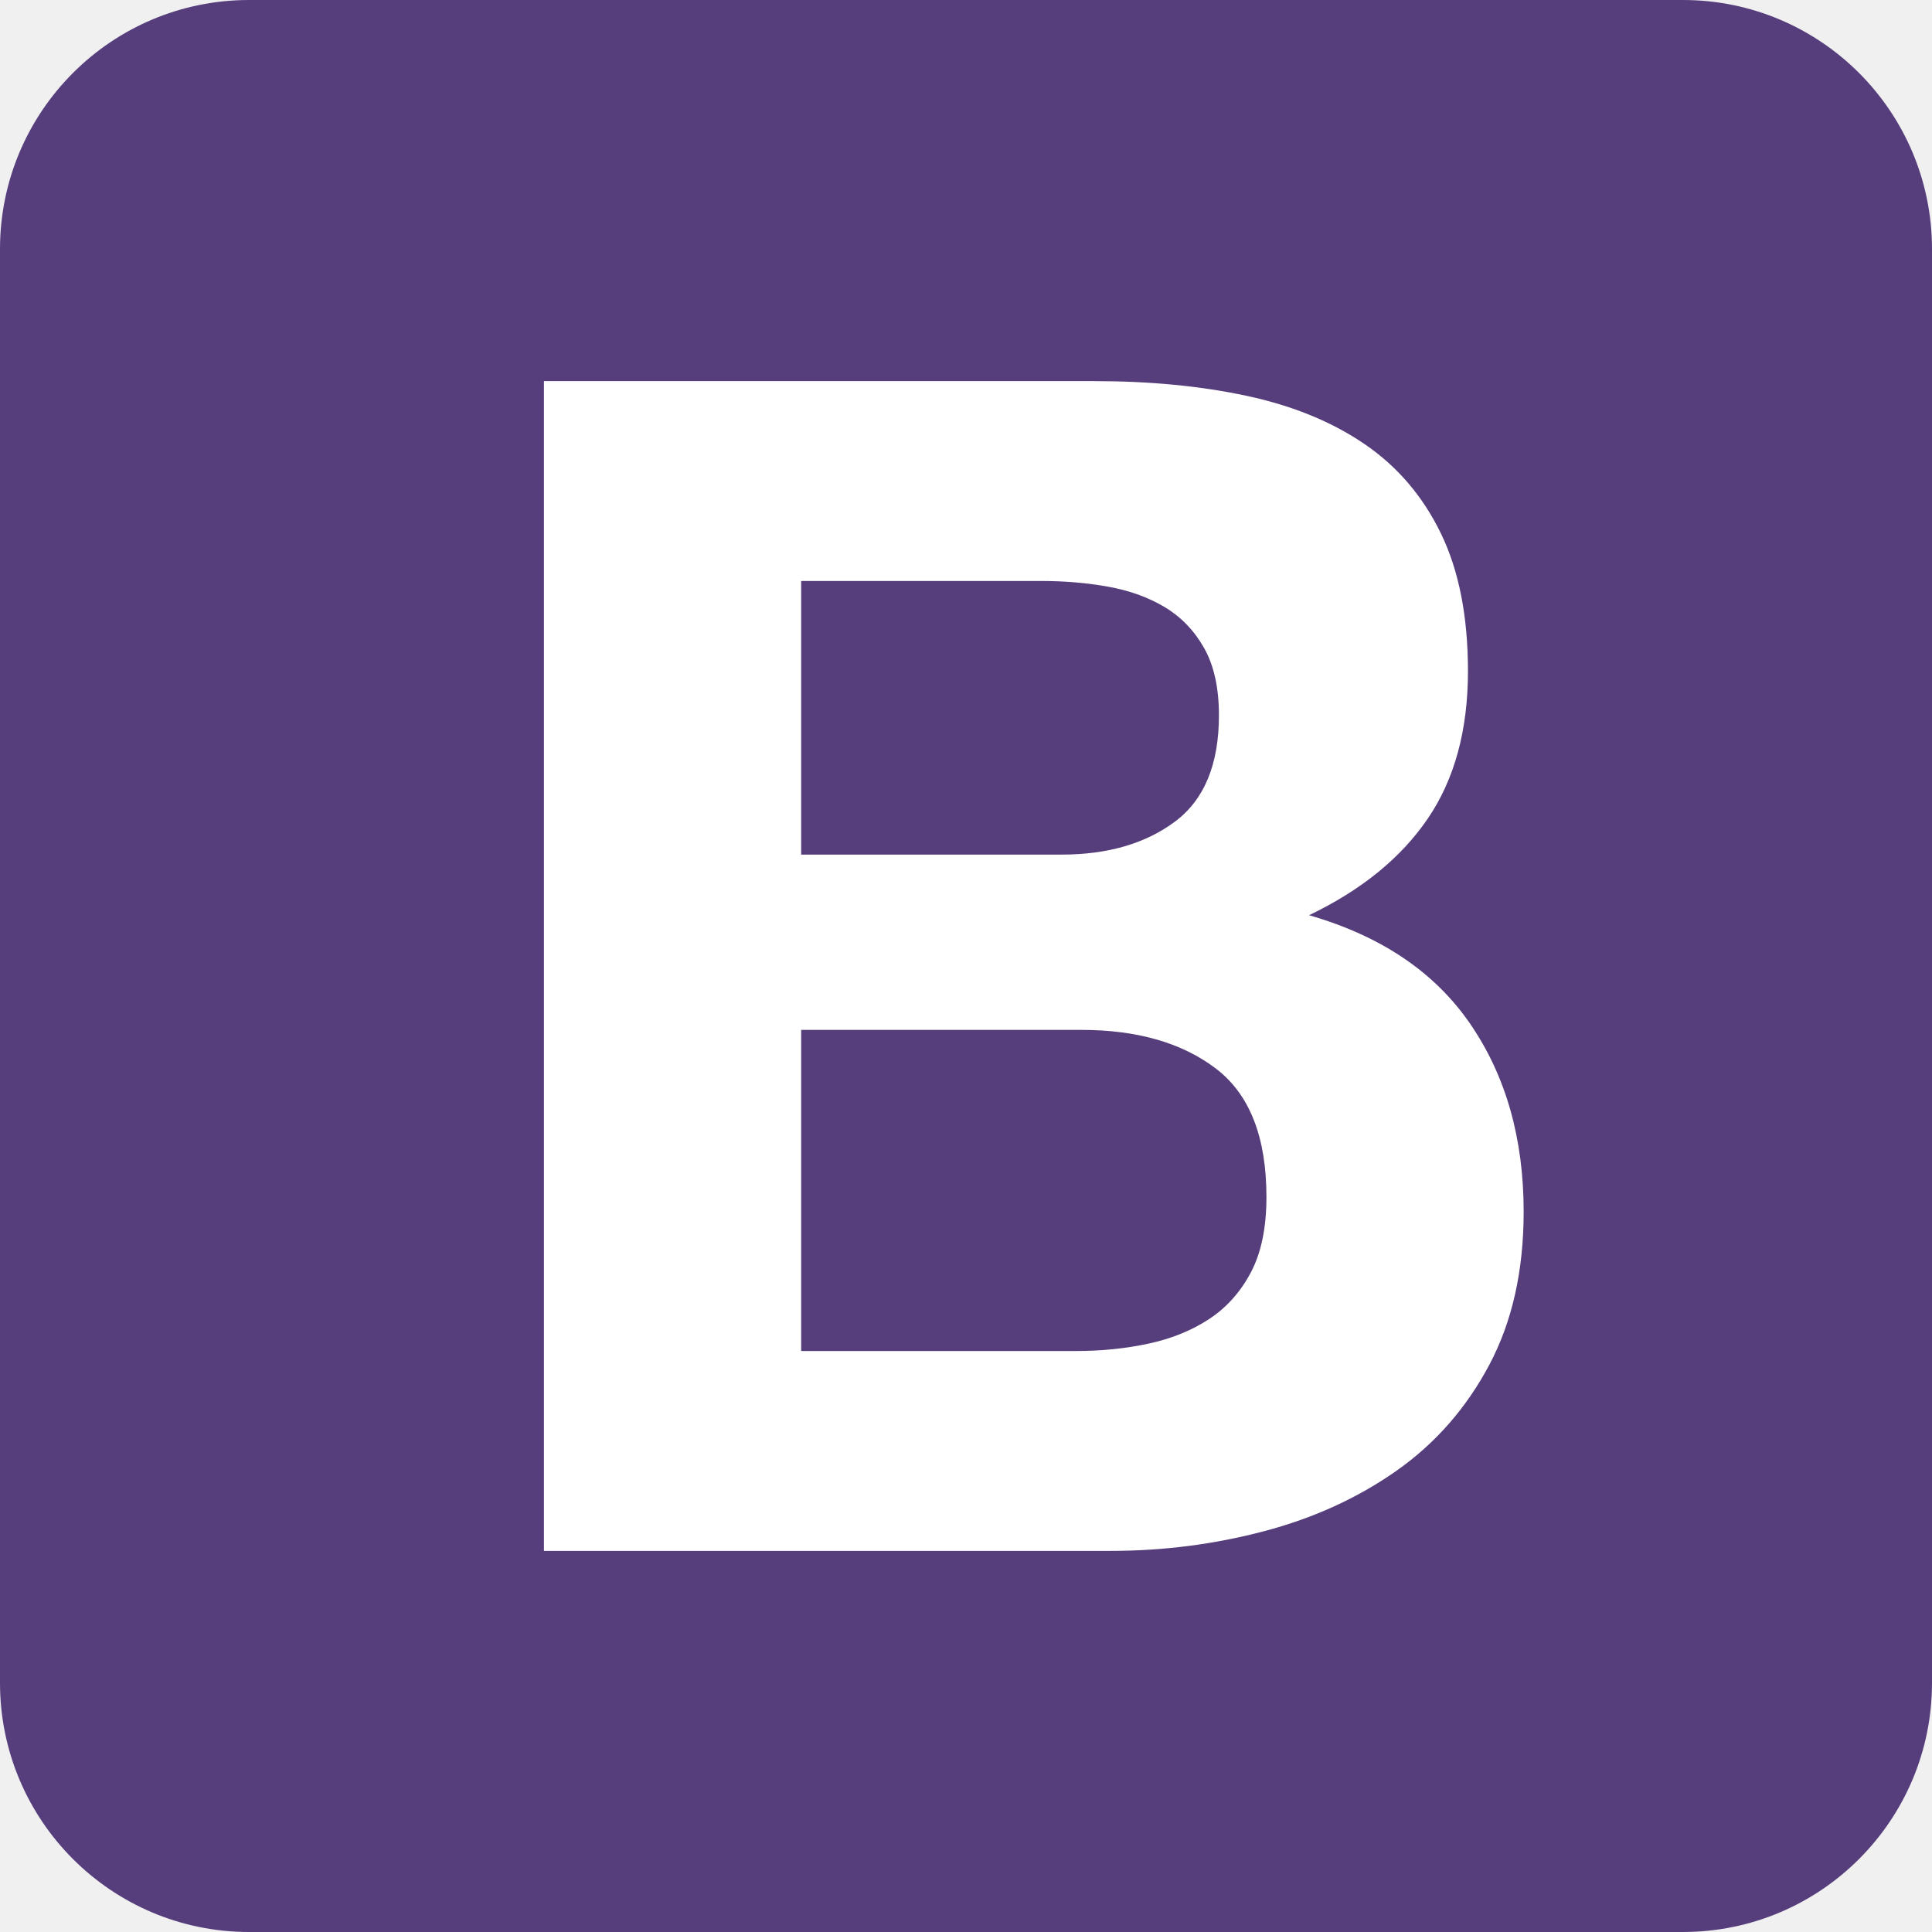
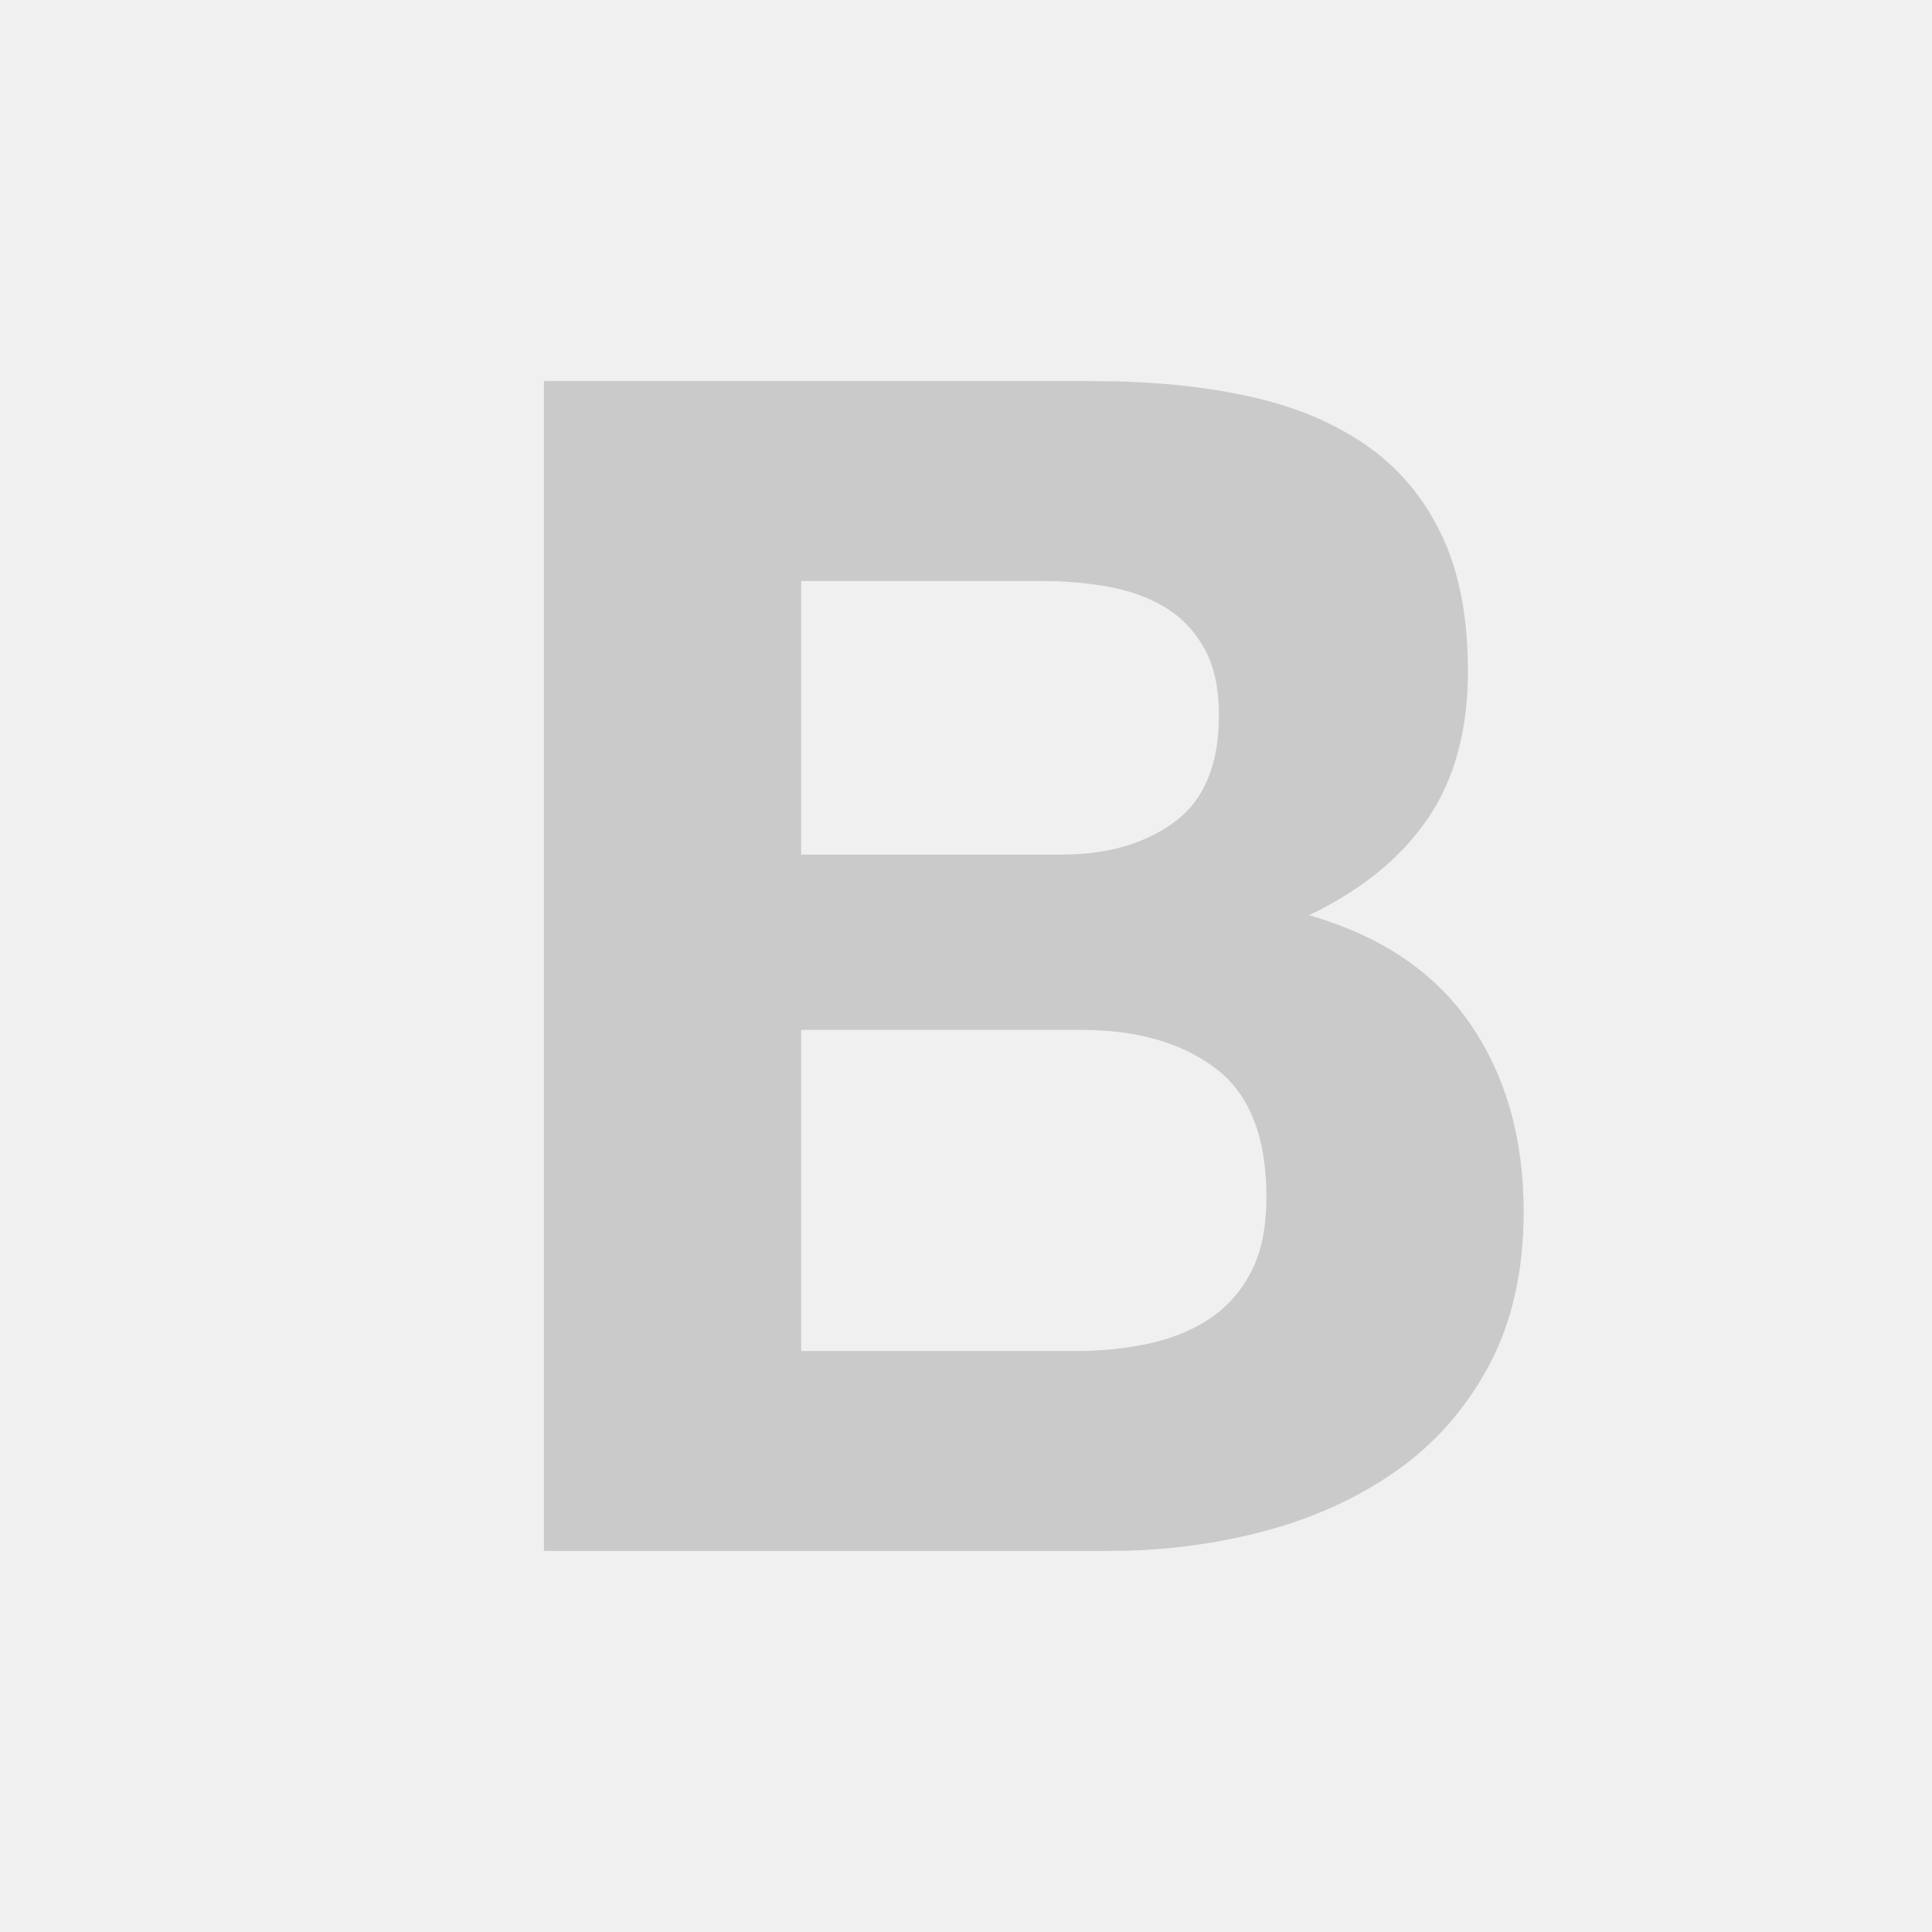
<svg xmlns="http://www.w3.org/2000/svg" width="800px" height="800px" viewBox="0 0 256 256" version="1.1" preserveAspectRatio="xMidYMid">
  <g>
-     <path d="M0,222.991 C0,241.223 14.779,256 33.009,256 L222.991,256 C241.223,256 256,241.221 256,222.991 L256,33.009 C256,14.777 241.221,0 222.991,0 L33.009,0 C14.777,0 0,14.779 0,33.009 L0,222.991 Z" fill="#563D7C">
+     <path d="M0,222.991 C0,241.223 14.779,256 33.009,256 L222.991,256 C241.223,256 256,241.221 256,222.991 L256,33.009 C256,14.777 241.221,0 222.991,0 L33.009,0 C14.777,0 0,14.779 0,33.009 L0,222.991 Z" fill="transparent">

</path>
-     <path d="M106.158,113.238 L106.158,76.985 L138.069,76.985 C141.109,76.985 144.039,77.238 146.861,77.744 C149.683,78.251 152.18,79.155 154.351,80.458 C156.522,81.761 158.258,83.57 159.561,85.885 C160.863,88.201 161.515,91.168 161.515,94.786 C161.515,101.298 159.561,106.002 155.653,108.896 C151.746,111.791 146.753,113.238 140.674,113.238 L106.158,113.238 L106.158,113.238 Z M72.075,50.5 L72.075,205.5 L147.187,205.5 C154.134,205.5 160.9,204.632 167.485,202.895 C174.07,201.158 179.931,198.481 185.069,194.863 C190.206,191.245 194.295,186.577 197.334,180.861 C200.373,175.144 201.893,168.378 201.893,160.563 C201.893,150.866 199.541,142.581 194.838,135.707 C190.134,128.832 183.006,124.02 173.454,121.27 C180.401,117.942 185.648,113.672 189.193,108.462 C192.739,103.252 194.512,96.74 194.512,88.924 C194.512,81.688 193.318,75.61 190.93,70.689 C188.542,65.768 185.177,61.825 180.835,58.858 C176.494,55.891 171.284,53.756 165.205,52.454 C159.127,51.151 152.397,50.5 145.016,50.5 L72.075,50.5 L72.075,50.5 Z M106.158,179.015 L106.158,136.466 L143.279,136.466 C150.66,136.466 156.594,138.167 161.081,141.568 C165.567,144.969 167.81,150.649 167.81,158.609 C167.81,162.662 167.123,165.99 165.748,168.595 C164.373,171.2 162.528,173.263 160.212,174.782 C157.897,176.302 155.219,177.387 152.18,178.039 C149.141,178.69 145.957,179.015 142.628,179.015 L106.158,179.015 L106.158,179.015 Z" fill="#FFFFFF">
+     <path d="M106.158,113.238 L106.158,76.985 L138.069,76.985 C141.109,76.985 144.039,77.238 146.861,77.744 C149.683,78.251 152.18,79.155 154.351,80.458 C156.522,81.761 158.258,83.57 159.561,85.885 C160.863,88.201 161.515,91.168 161.515,94.786 C161.515,101.298 159.561,106.002 155.653,108.896 C151.746,111.791 146.753,113.238 140.674,113.238 L106.158,113.238 L106.158,113.238 Z M72.075,50.5 L72.075,205.5 L147.187,205.5 C154.134,205.5 160.9,204.632 167.485,202.895 C174.07,201.158 179.931,198.481 185.069,194.863 C190.206,191.245 194.295,186.577 197.334,180.861 C200.373,175.144 201.893,168.378 201.893,160.563 C201.893,150.866 199.541,142.581 194.838,135.707 C190.134,128.832 183.006,124.02 173.454,121.27 C180.401,117.942 185.648,113.672 189.193,108.462 C192.739,103.252 194.512,96.74 194.512,88.924 C194.512,81.688 193.318,75.61 190.93,70.689 C188.542,65.768 185.177,61.825 180.835,58.858 C176.494,55.891 171.284,53.756 165.205,52.454 C159.127,51.151 152.397,50.5 145.016,50.5 L72.075,50.5 L72.075,50.5 Z M106.158,179.015 L106.158,136.466 L143.279,136.466 C150.66,136.466 156.594,138.167 161.081,141.568 C165.567,144.969 167.81,150.649 167.81,158.609 C167.81,162.662 167.123,165.99 165.748,168.595 C164.373,171.2 162.528,173.263 160.212,174.782 C157.897,176.302 155.219,177.387 152.18,178.039 C149.141,178.69 145.957,179.015 142.628,179.015 L106.158,179.015 L106.158,179.015 Z" fill="#CACACA">

</path>
  </g>
</svg>
